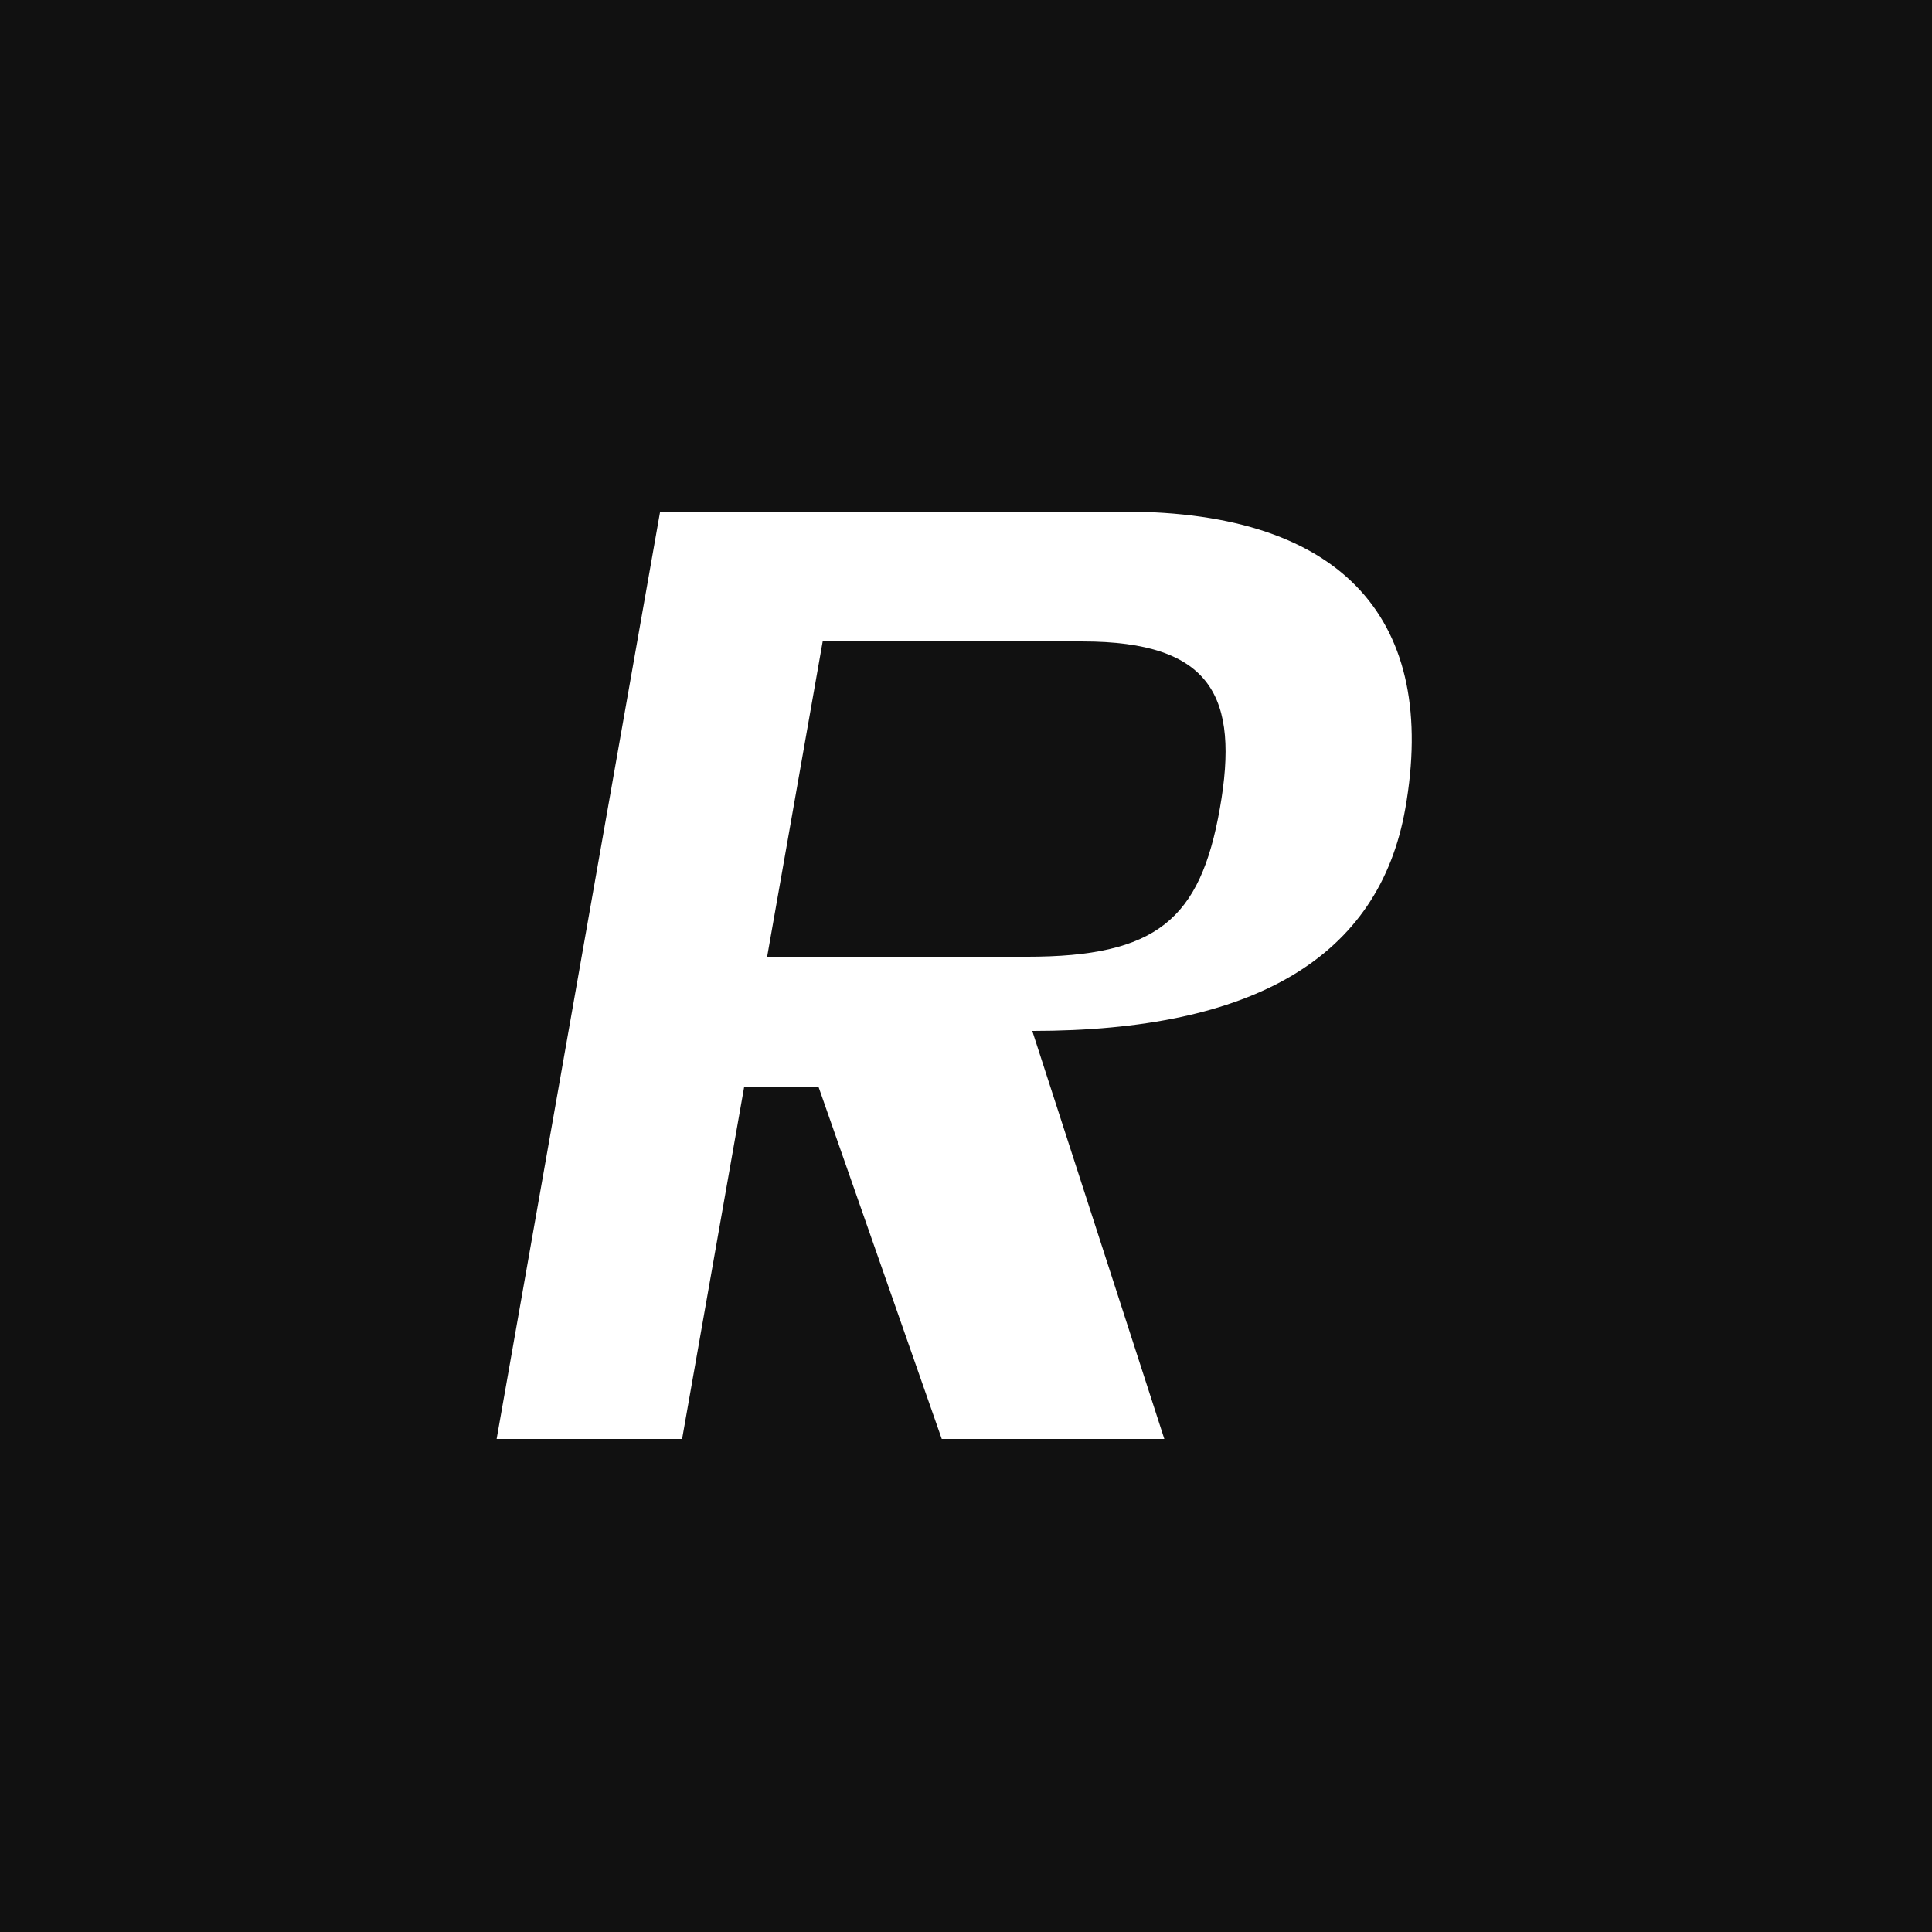
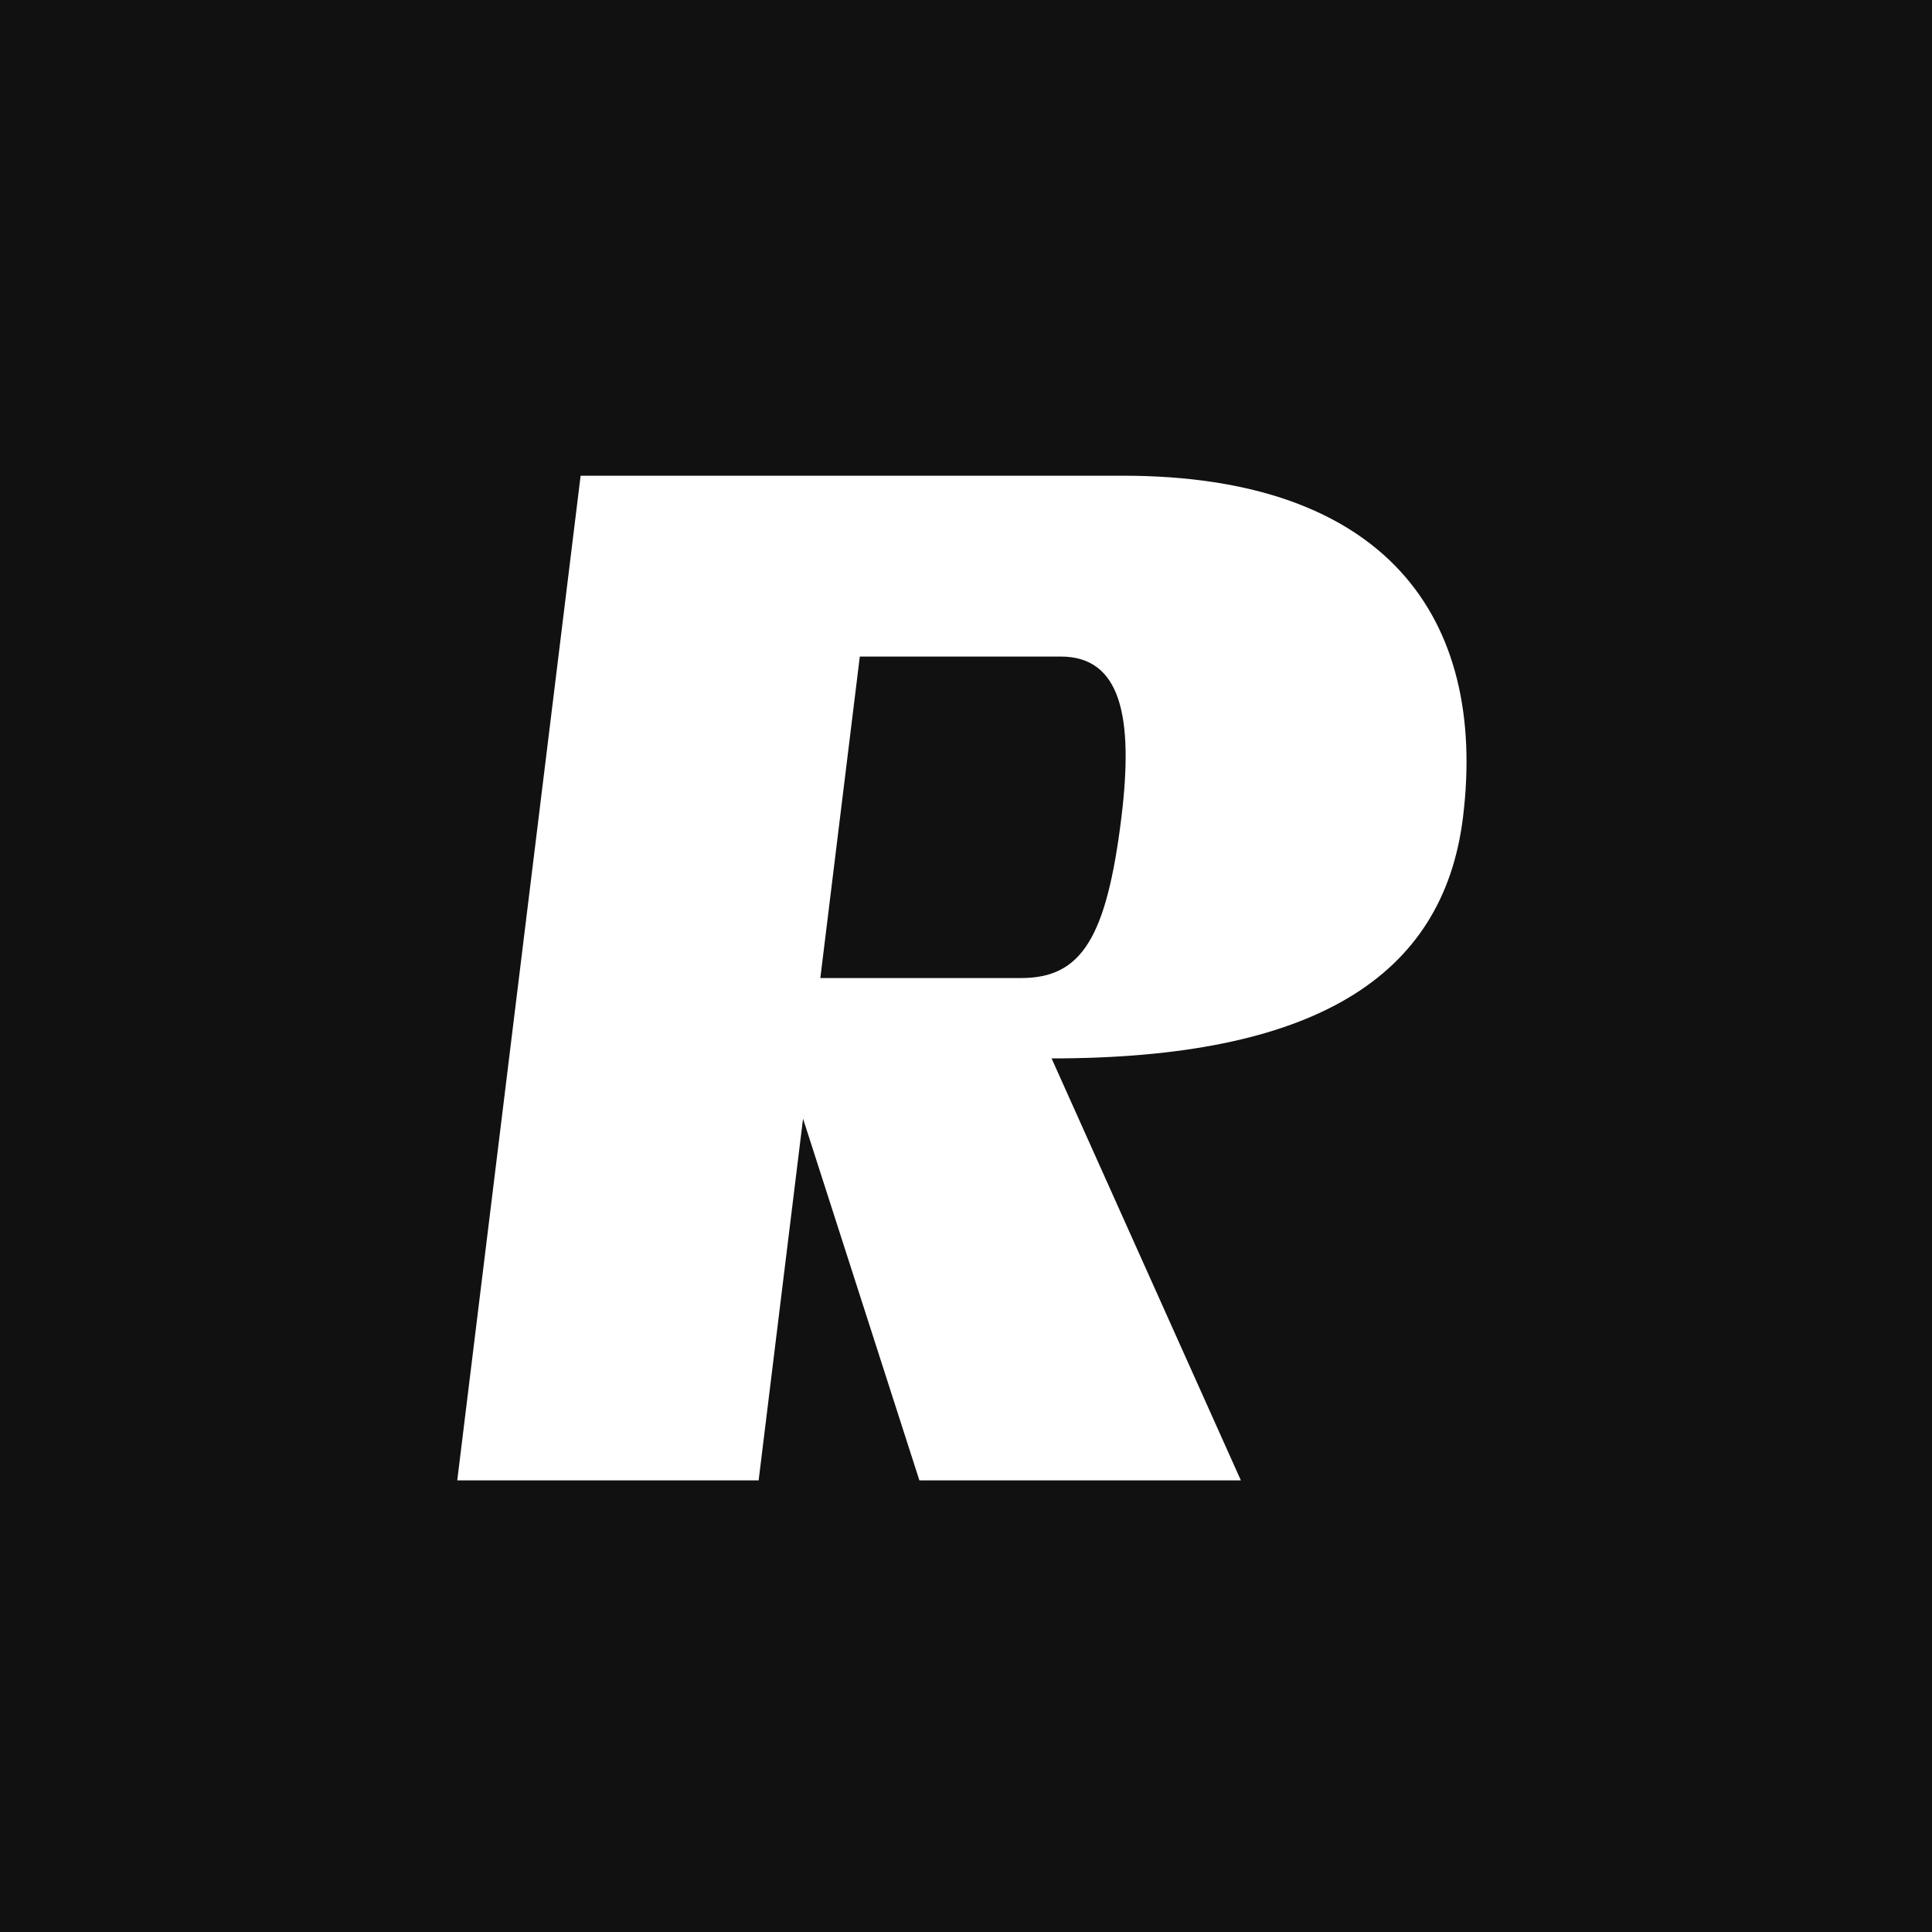
<svg xmlns="http://www.w3.org/2000/svg" viewBox="0 0 512 512" fill="none">
  <rect width="512" height="512" fill="#111111" />
-   <g transform="translate(174.94,135.58) scale(2.4576)">
-     <path fill="#FFFFFF" fill-rule="evenodd" d="M0 0L50 0C74 0 83.88 12 80.36 32C77.54 48 64.13 56 40.13 56L54.37 100L30.37 100L17.07 62L9.07 62L2.37 100L-17.63 100ZM17.53 14L45.53 14C59.53 14 62.47 20 60.36 32C58.24 44 53.54 48 39.54 48L11.54 48Z" />
+   <g transform="translate(153.87,126.07) scale(2.6624)">
+     <path fill="#FFFFFF" fill-rule="evenodd" d="M0 0L54 0C80 0 90.28 14 87.83 34C85.86 50 72.88 58 46.88 58L65.72 100L33.72 100L22.14 64L22.14 64L17.72 100L-12.28 100ZM27.79 18L47.79 18C53.79 18 55.05 24 53.83 34C52.35 46 49.86 50 43.86 50L23.86 50Z" />
  </g>
</svg>
